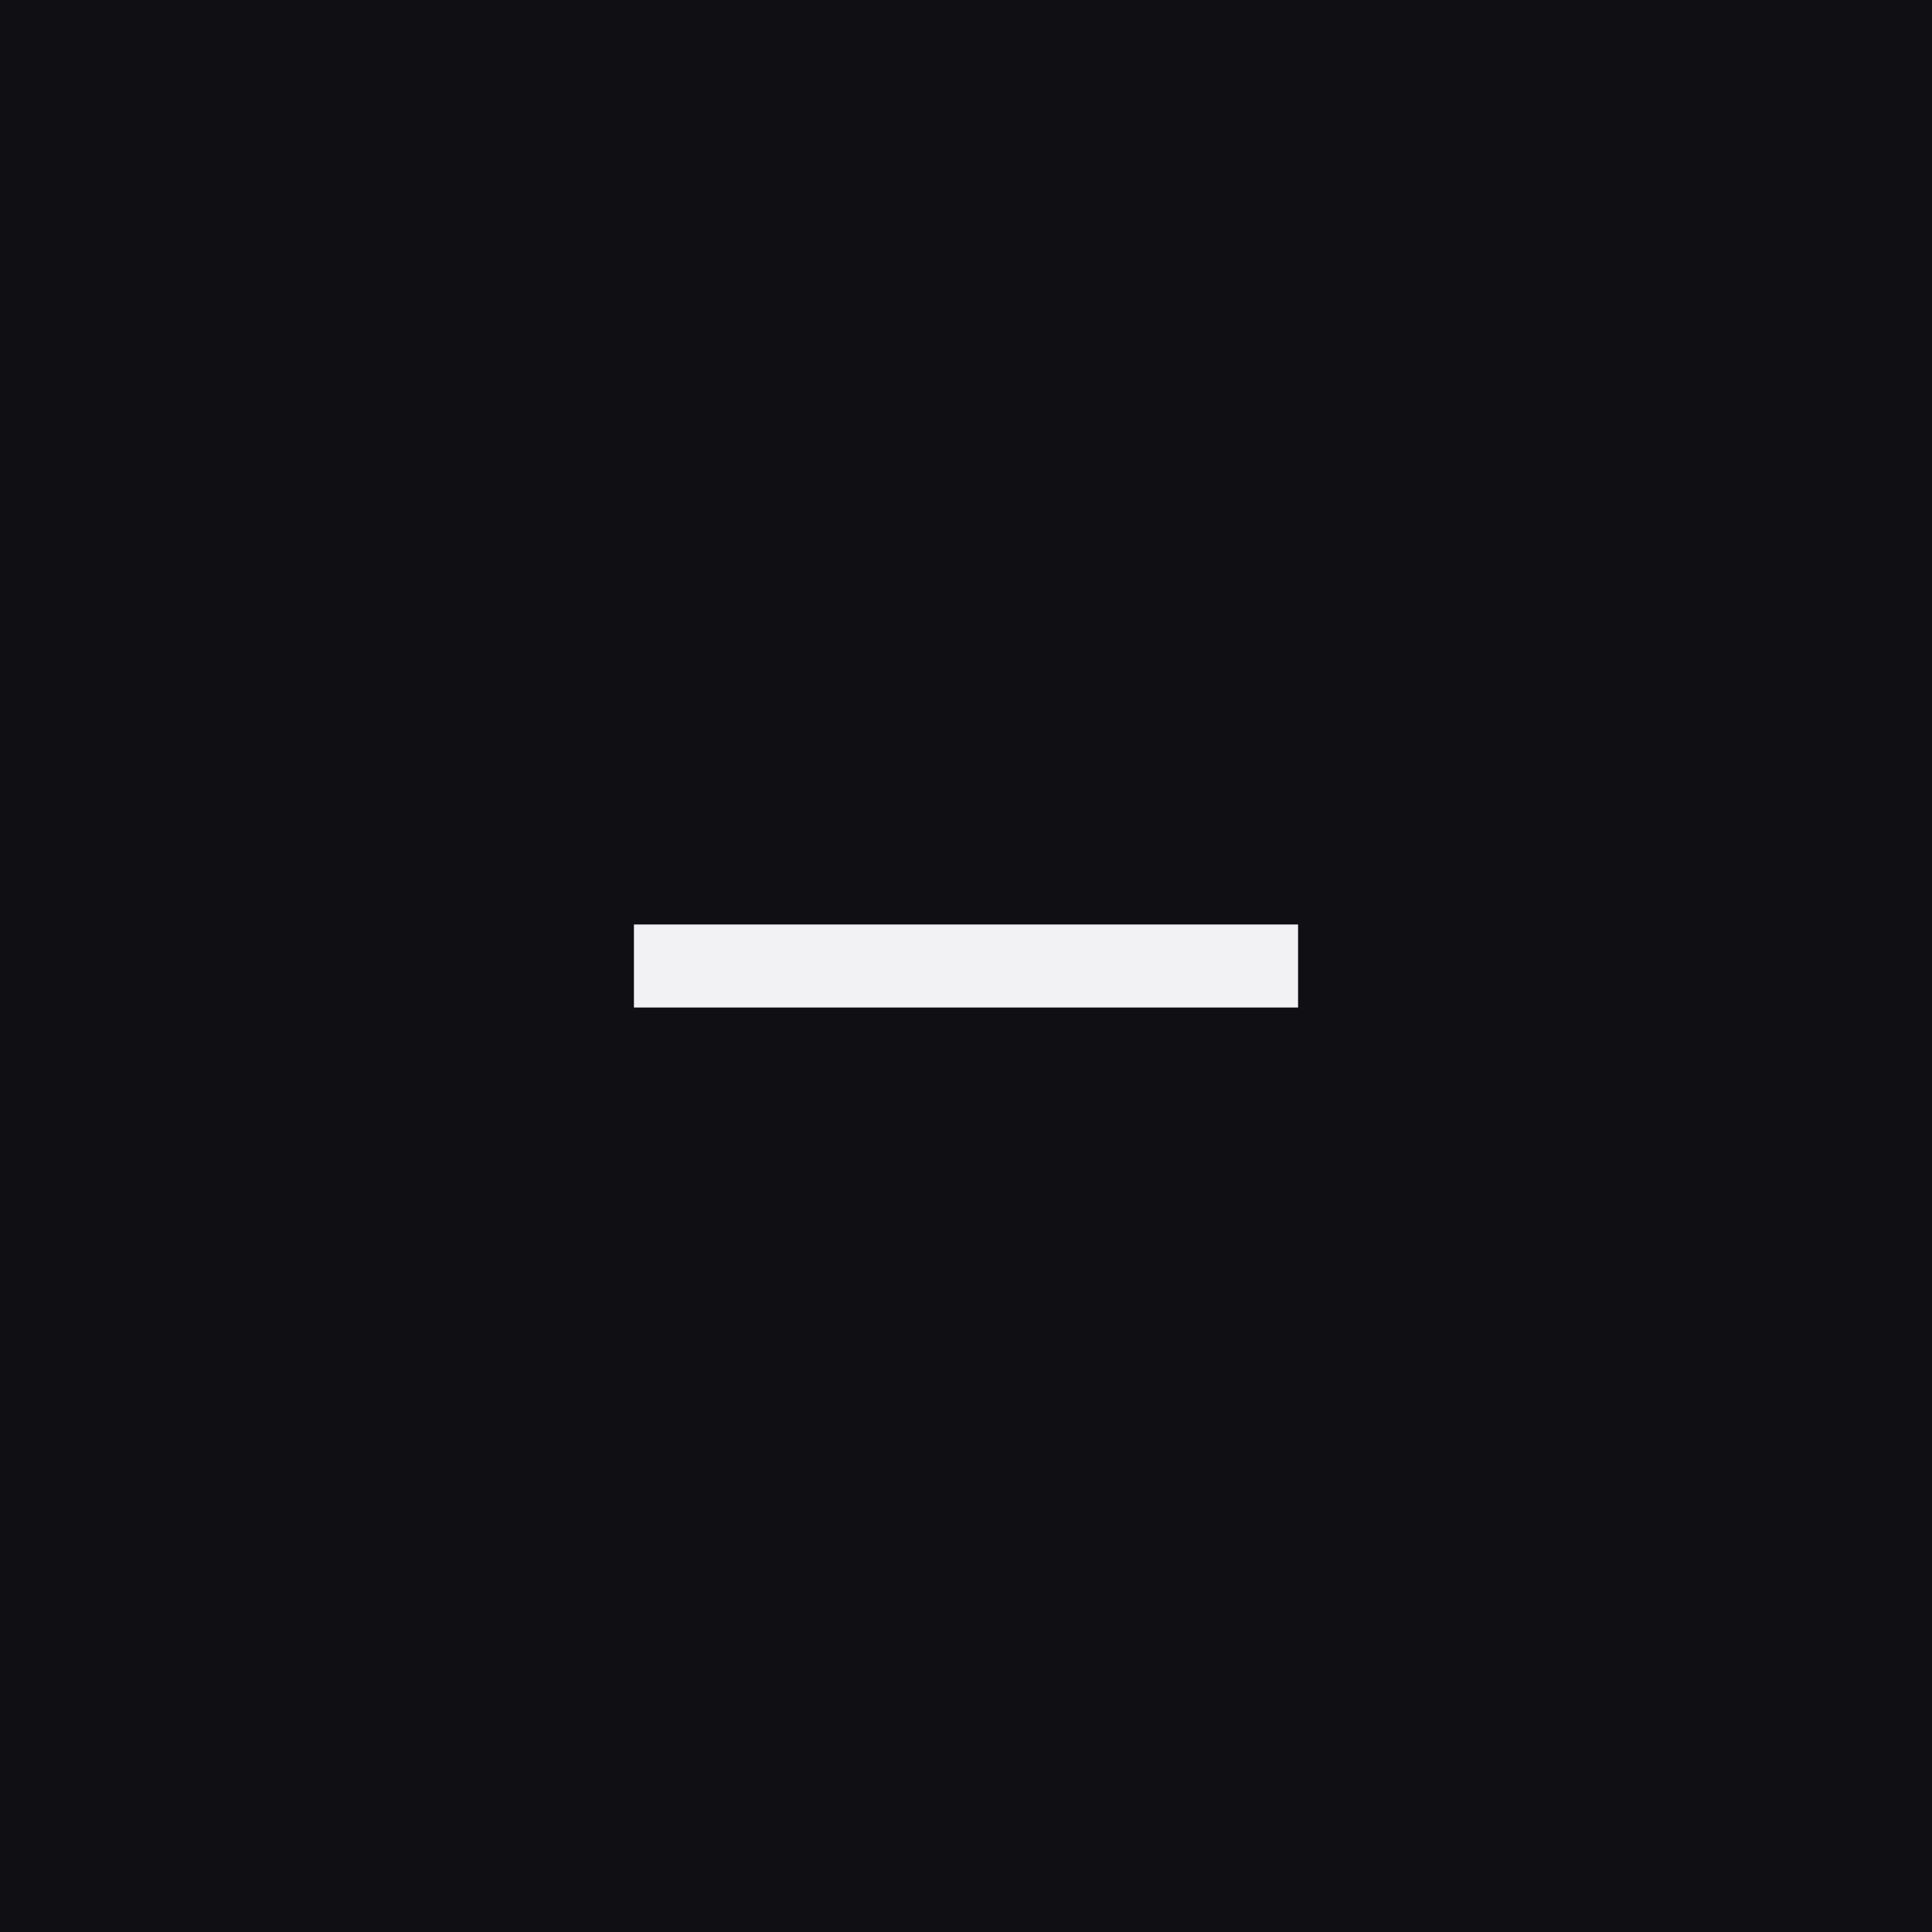
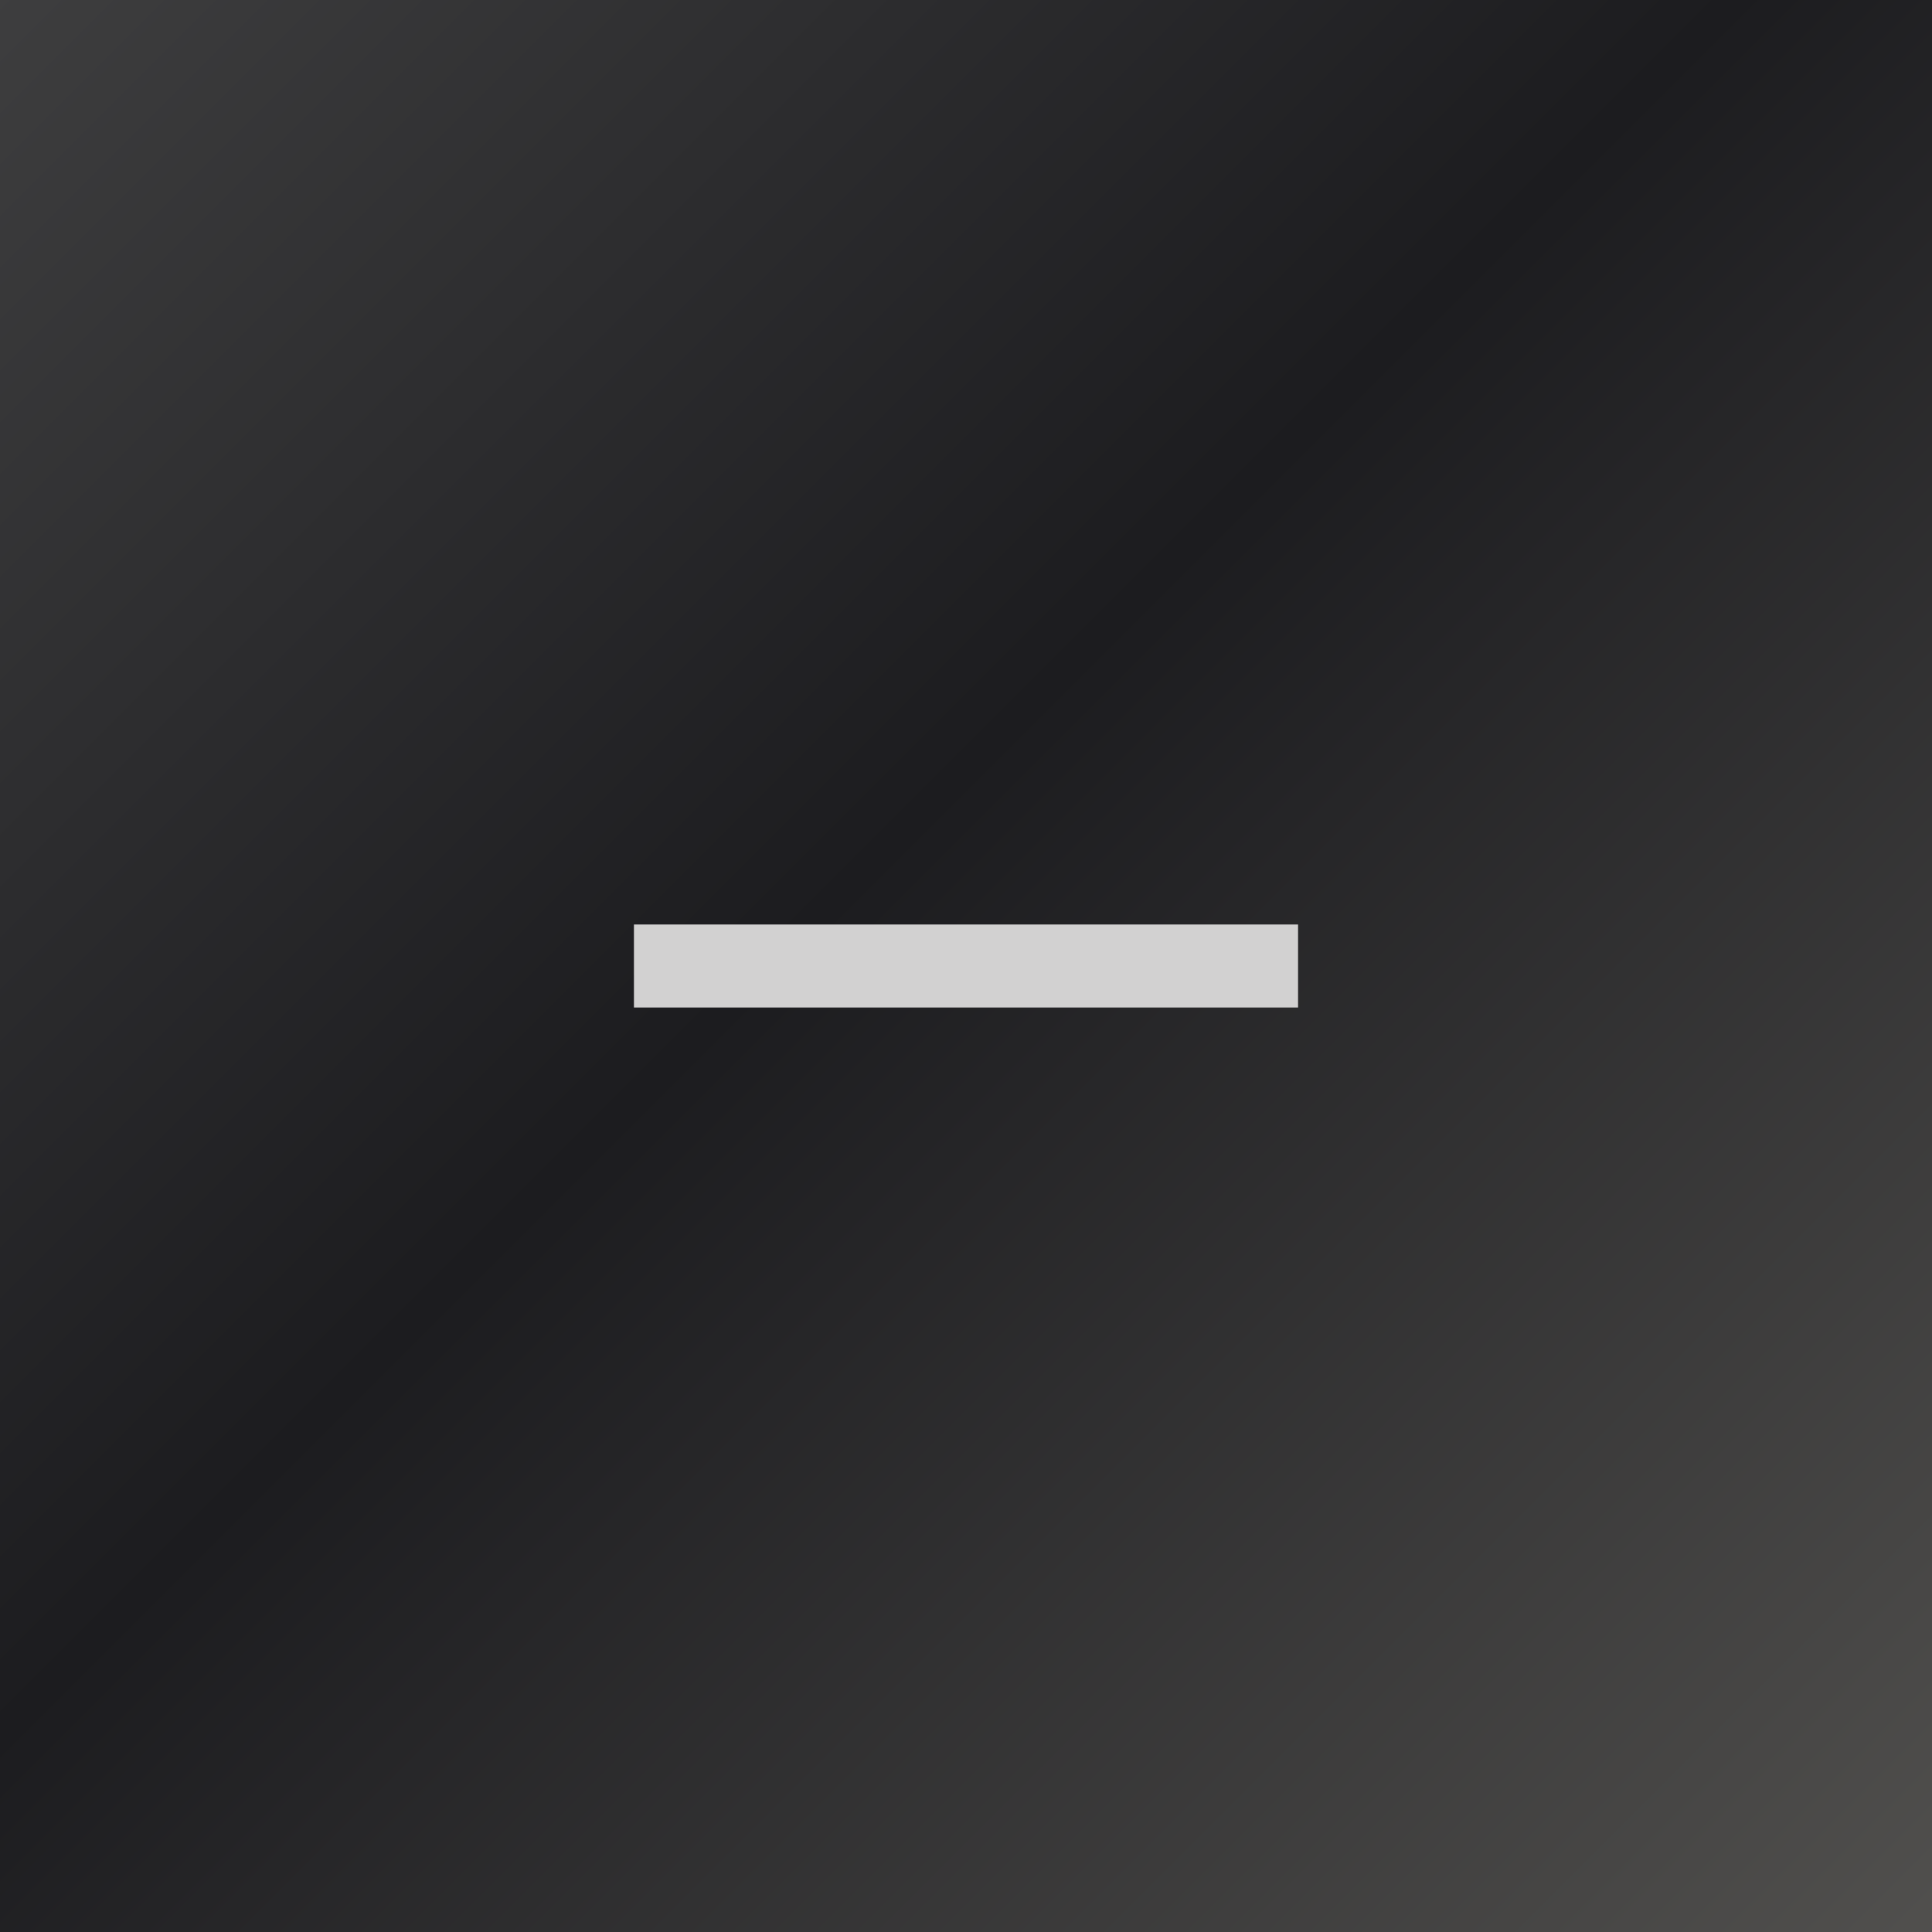
<svg xmlns="http://www.w3.org/2000/svg" width="1024" height="1024" viewBox="0 0 1024 1024">
  <defs>
    <linearGradient id="brand" x2="1" y2="1">
      <stop stop-color="#3E3E3F" />
      <stop offset=".45" stop-color="#1C1C1F" />
      <stop offset="1" stop-color="#51504E" />
    </linearGradient>
  </defs>
-   <rect width="1024" height="1024" fill="#101014" />
-   <rect x="336" y="490" width="352" height="44" fill="#F2F2F5" />
+   <rect width="1024" height="1024" fill="url(#brand)" />
+   <rect x="336" y="490" width="352" height="44" fill="#D2D1D1" />
</svg>
